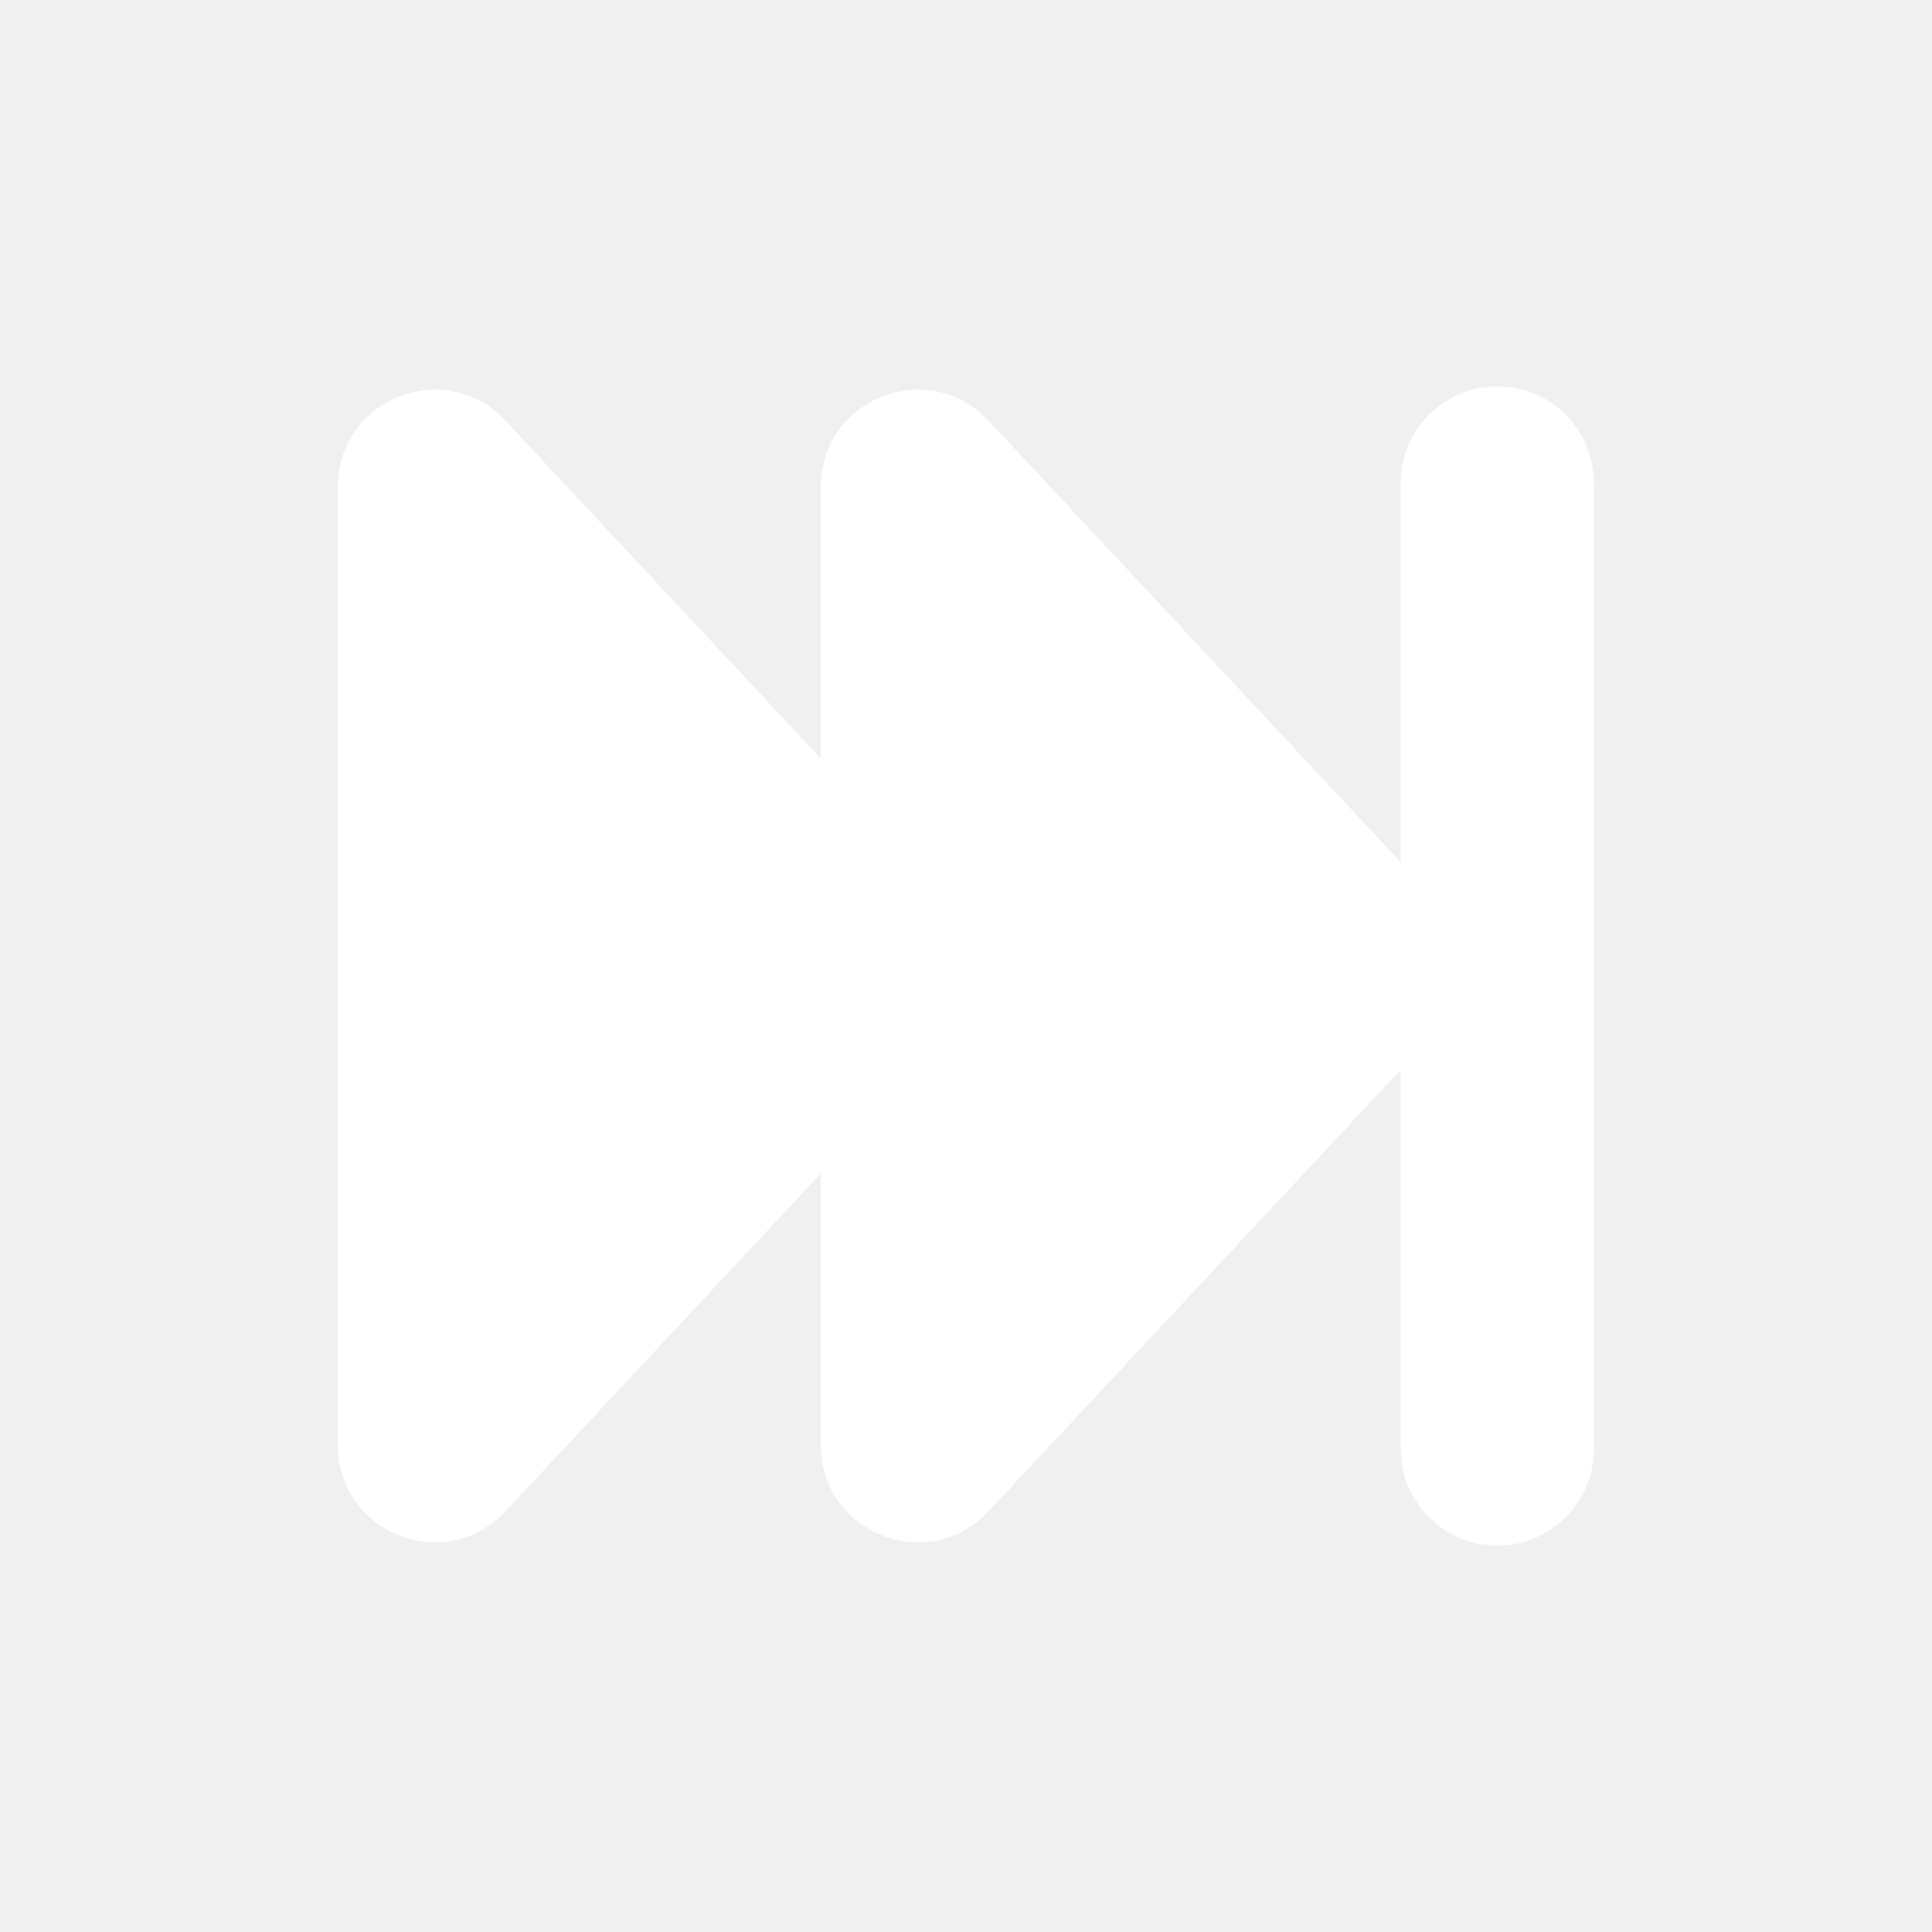
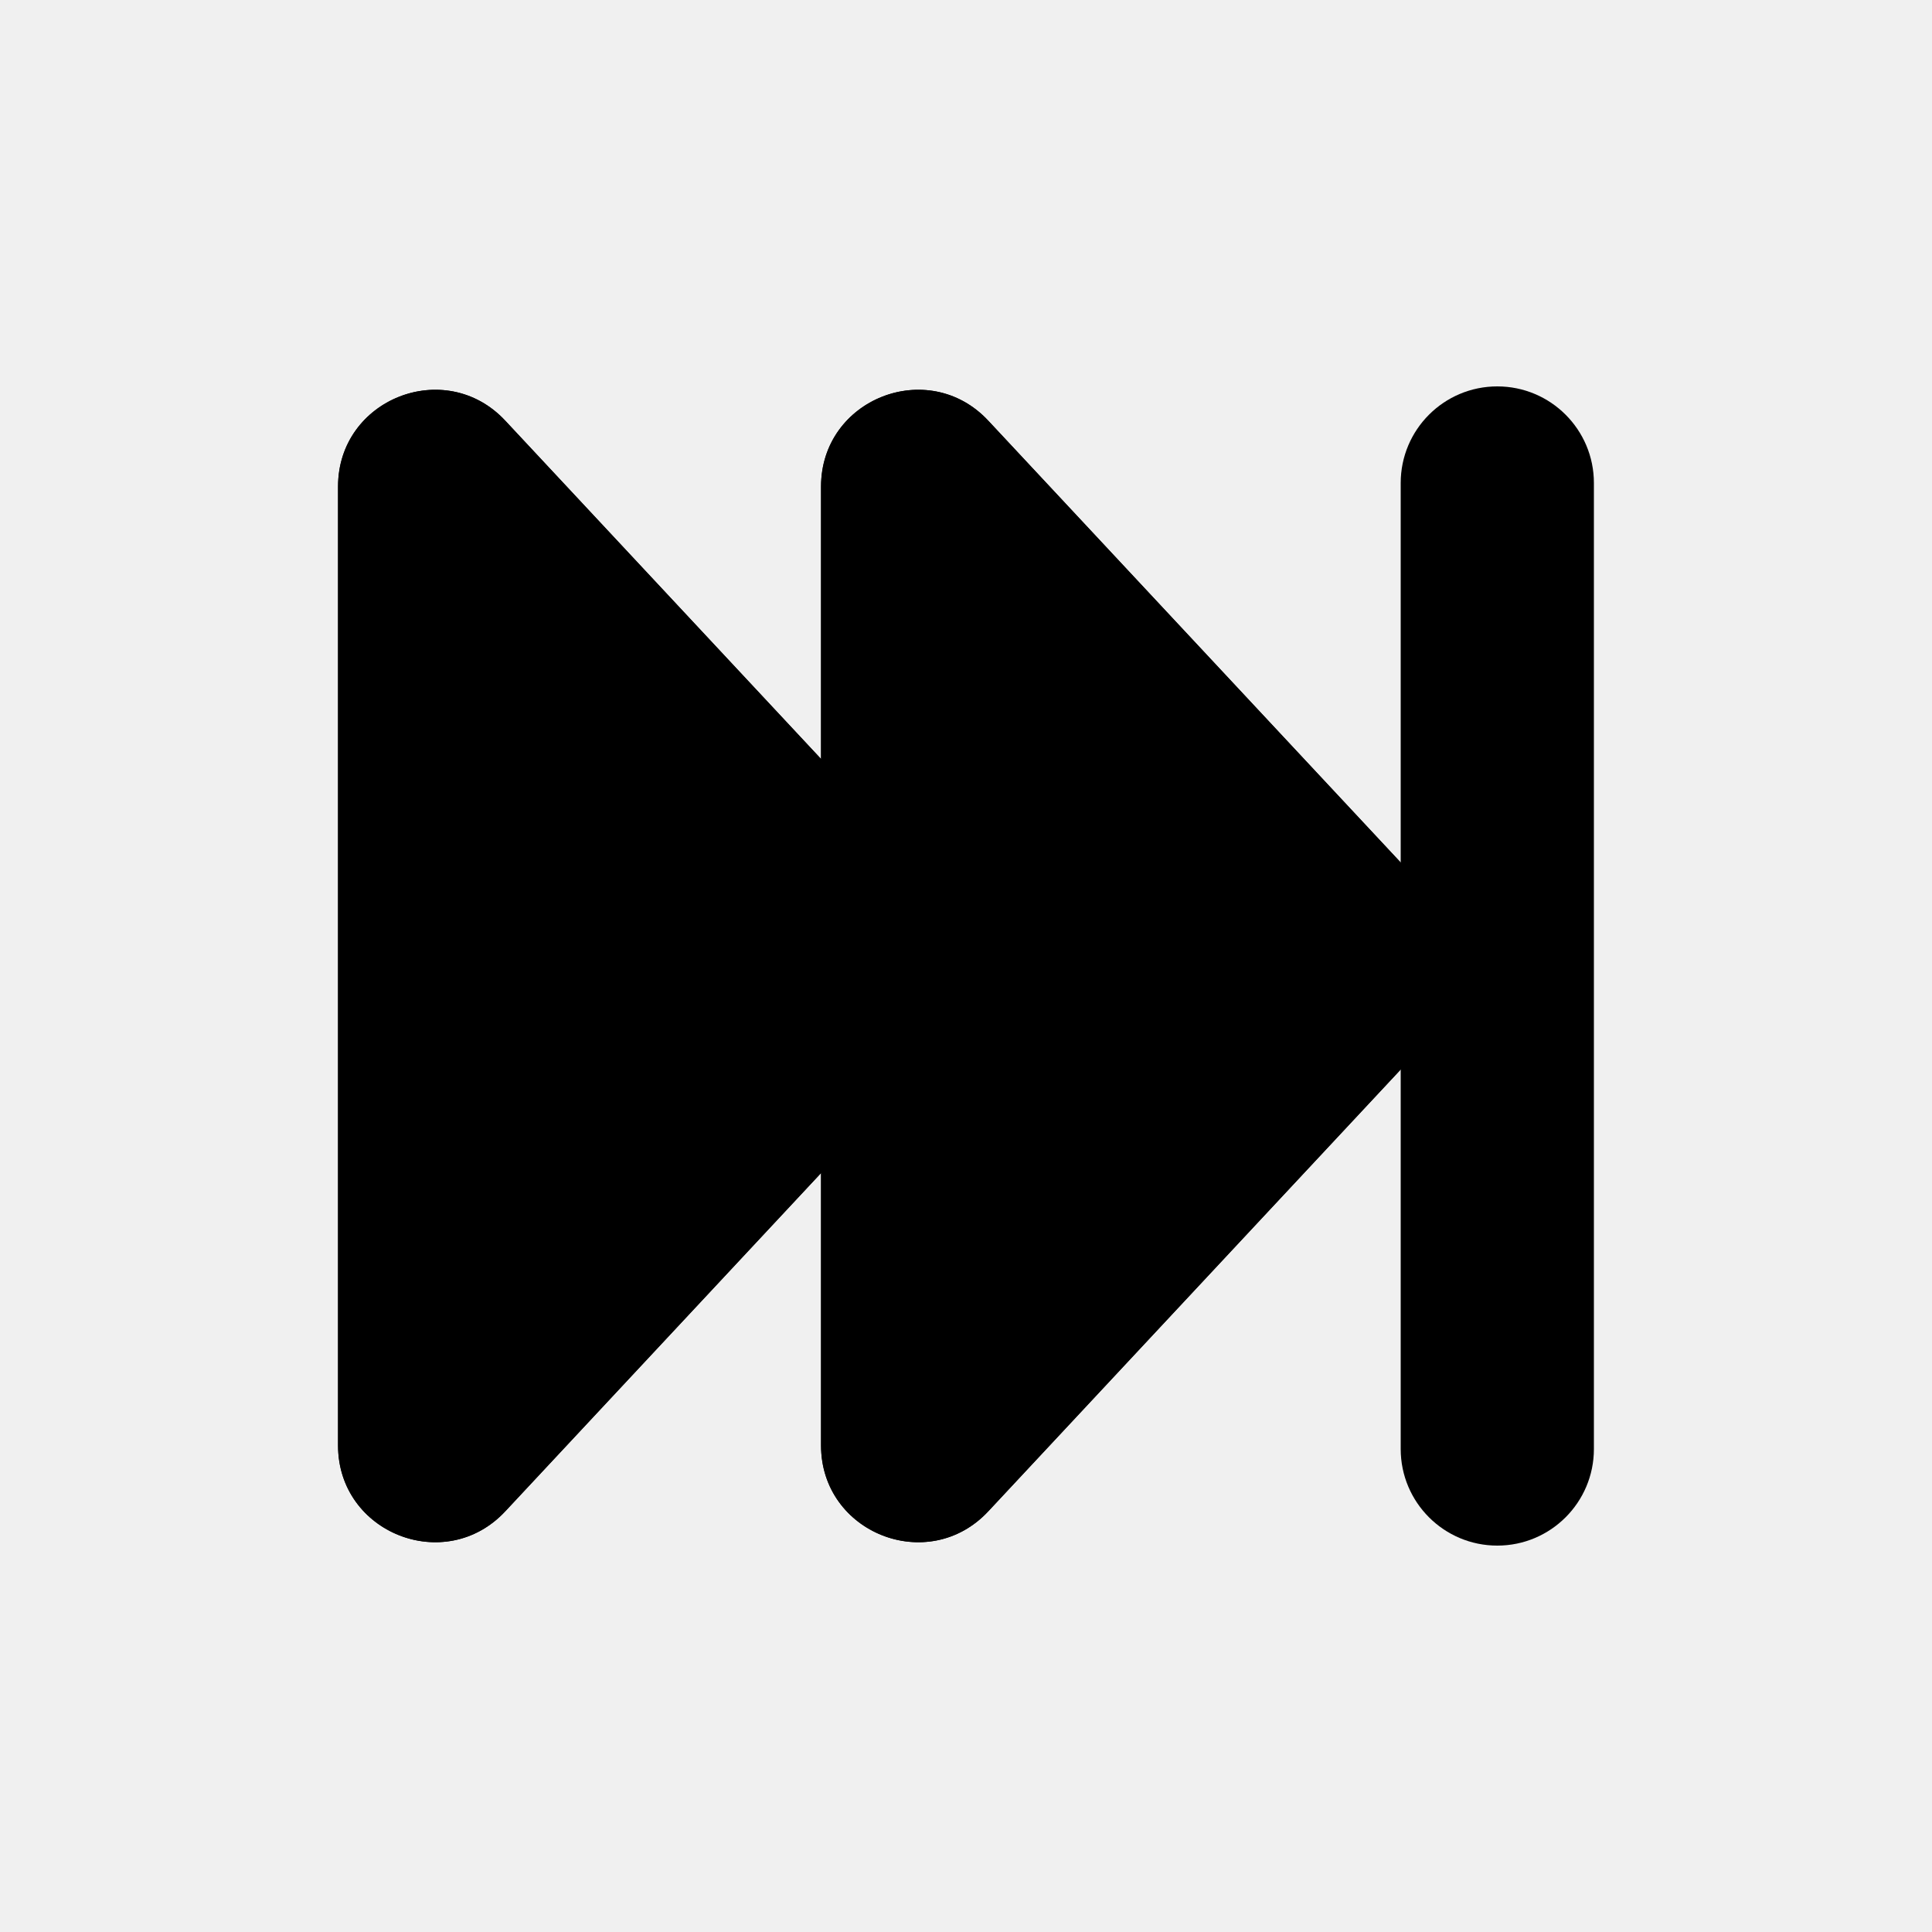
<svg xmlns="http://www.w3.org/2000/svg" width="20" height="20" viewBox="0 0 20 20">
-   <g fill="white">
+   <g fill="currentColor">
    <path d="M9.863 9.318a1 1 0 0 1 0 1.364l-4.632 4.963c-.62.664-1.731.226-1.731-.682V5.037c0-.908 1.112-1.346 1.731-.682z" />
    <path fill-rule="evenodd" d="M7.764 10L5.5 7.574v4.852zm2.1.682a1 1 0 0 0 0-1.364L5.23 4.355c-.62-.664-1.731-.226-1.731.682v9.926c0 .908 1.112 1.346 1.731.682z" clip-rule="evenodd" />
    <path d="M14.863 9.318a1 1 0 0 1 0 1.364l-4.632 4.963c-.62.664-1.731.226-1.731-.682V5.037c0-.908 1.112-1.346 1.731-.682z" />
    <path fill-rule="evenodd" d="M12.764 10L10.5 7.574v4.852zm2.1.682a1 1 0 0 0 0-1.364L10.23 4.355c-.62-.664-1.731-.226-1.731.682v9.926c0 .908 1.112 1.346 1.731.682z" clip-rule="evenodd" />
    <path fill-rule="evenodd" d="M15.5 4a1 1 0 0 1 1 1v10a1 1 0 1 1-2 0V5a1 1 0 0 1 1-1" clip-rule="evenodd" />
  </g>
</svg>
